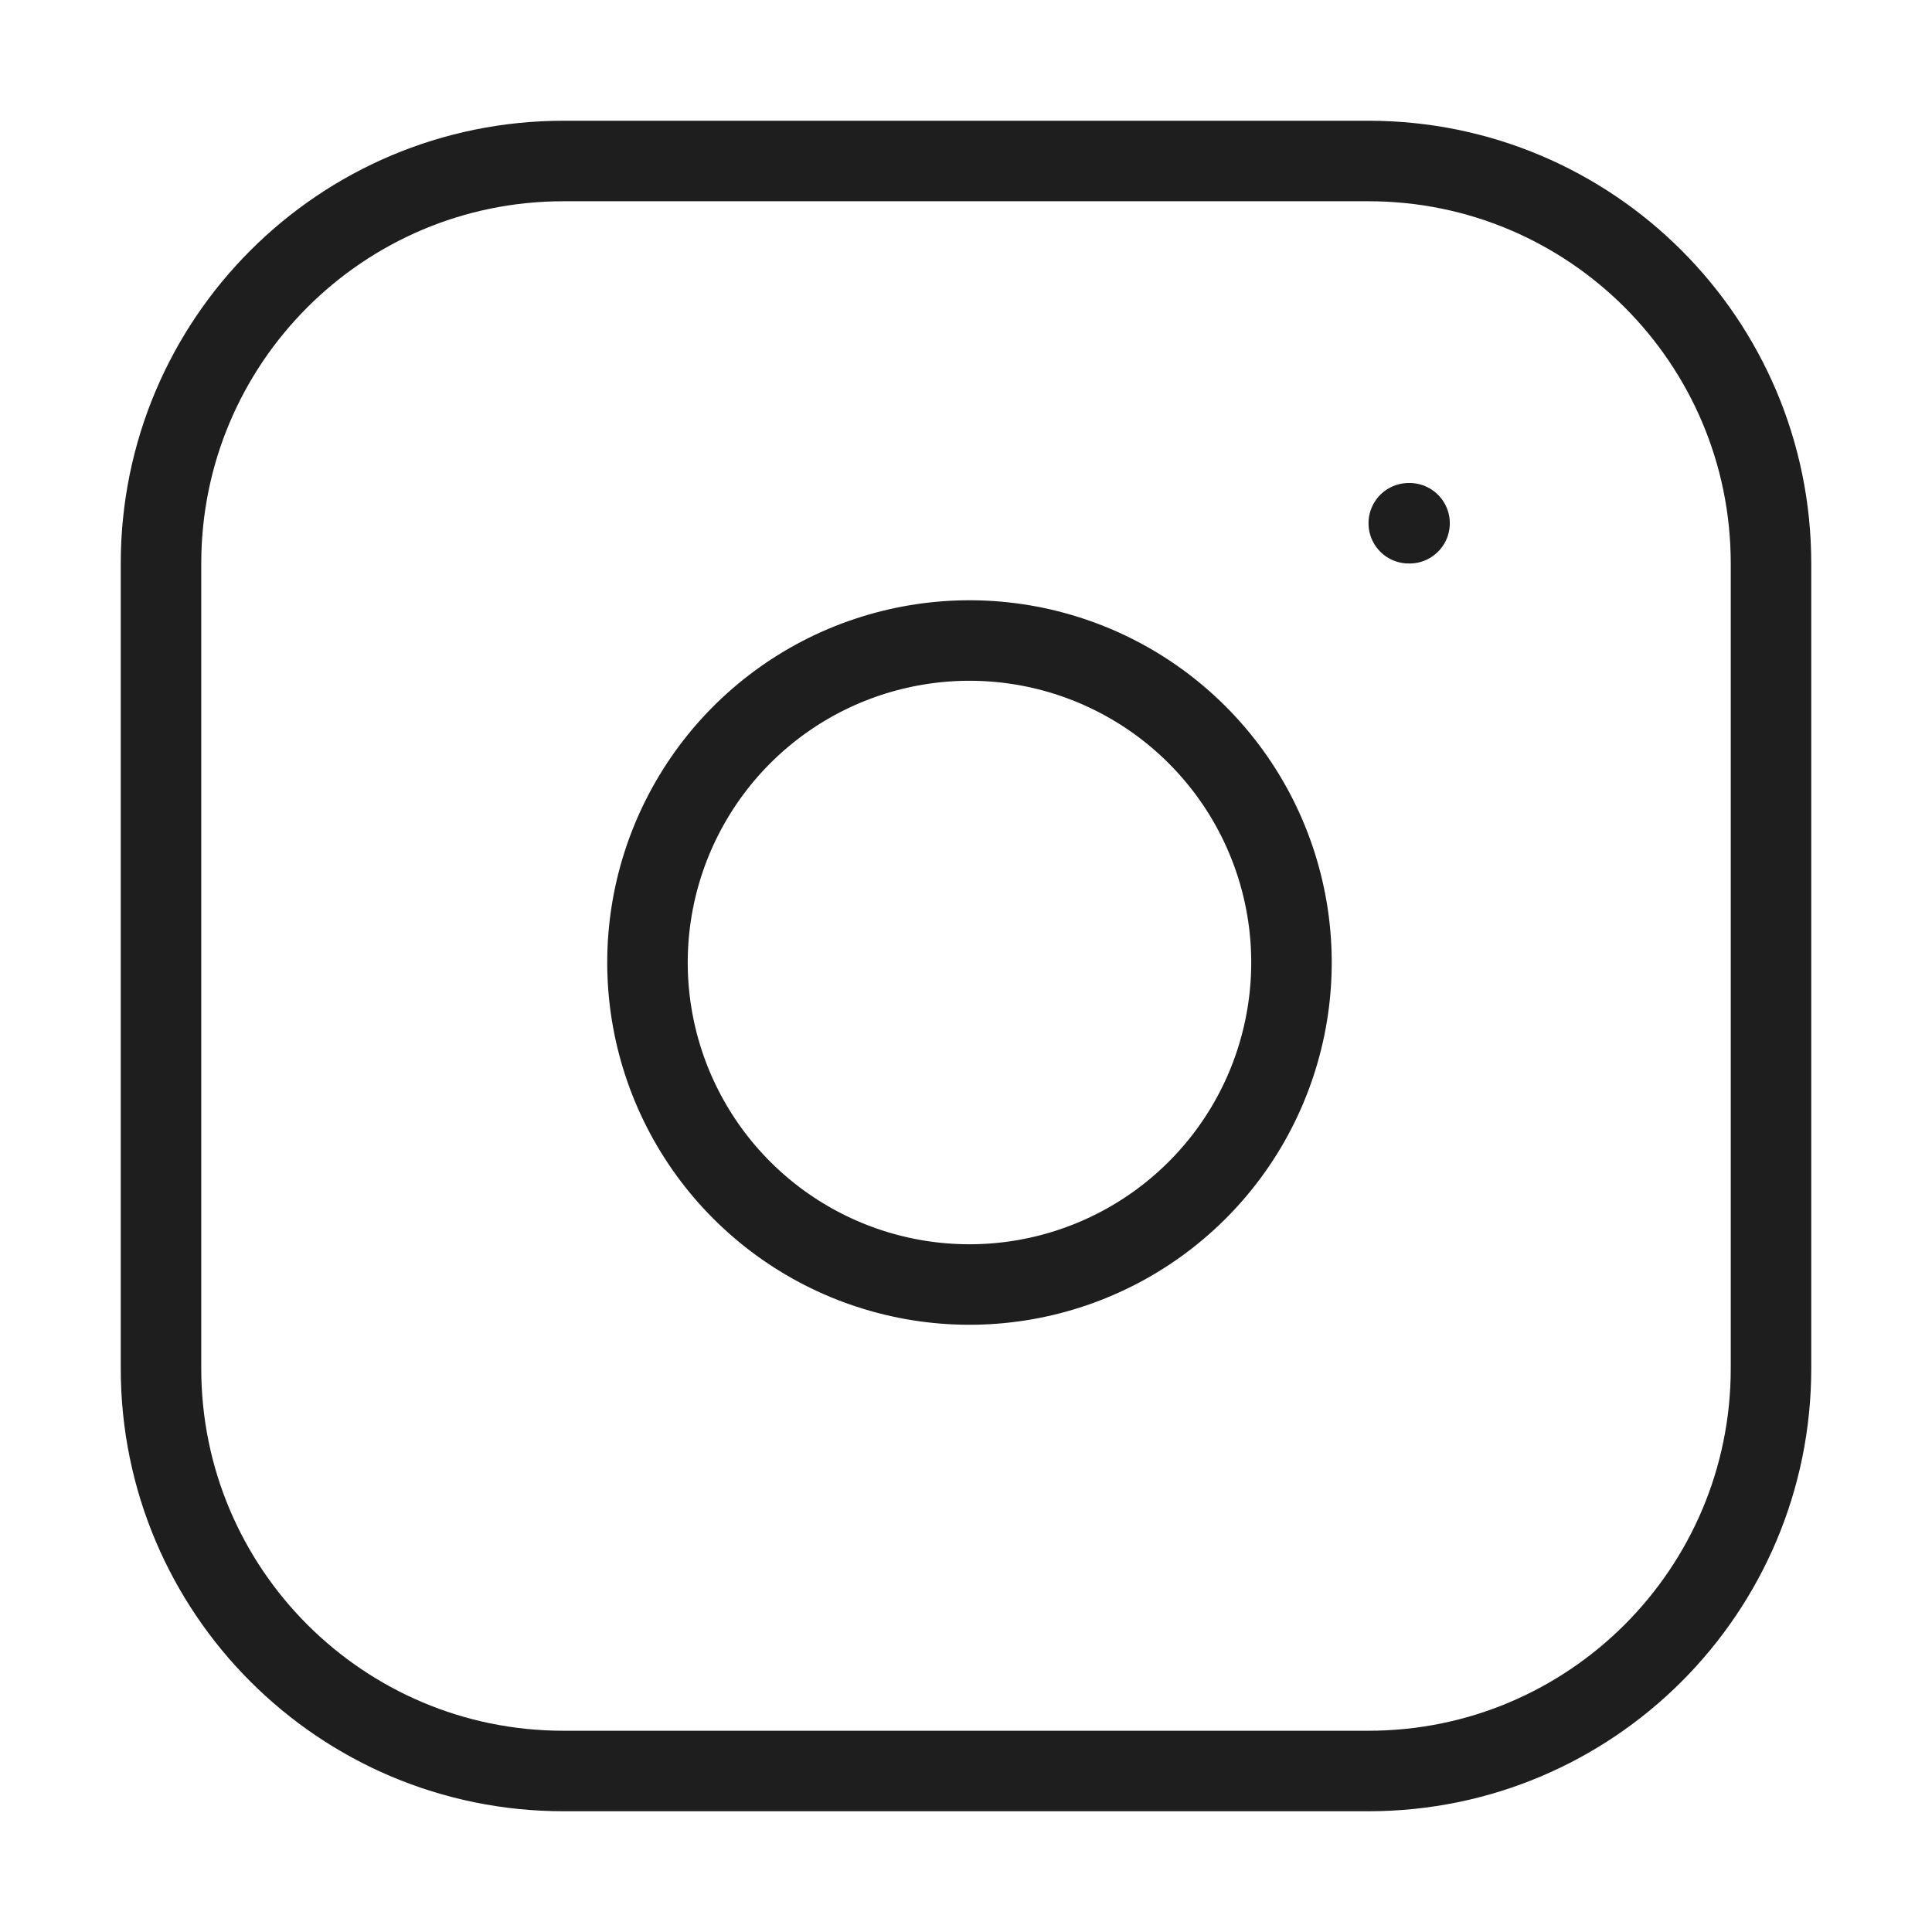
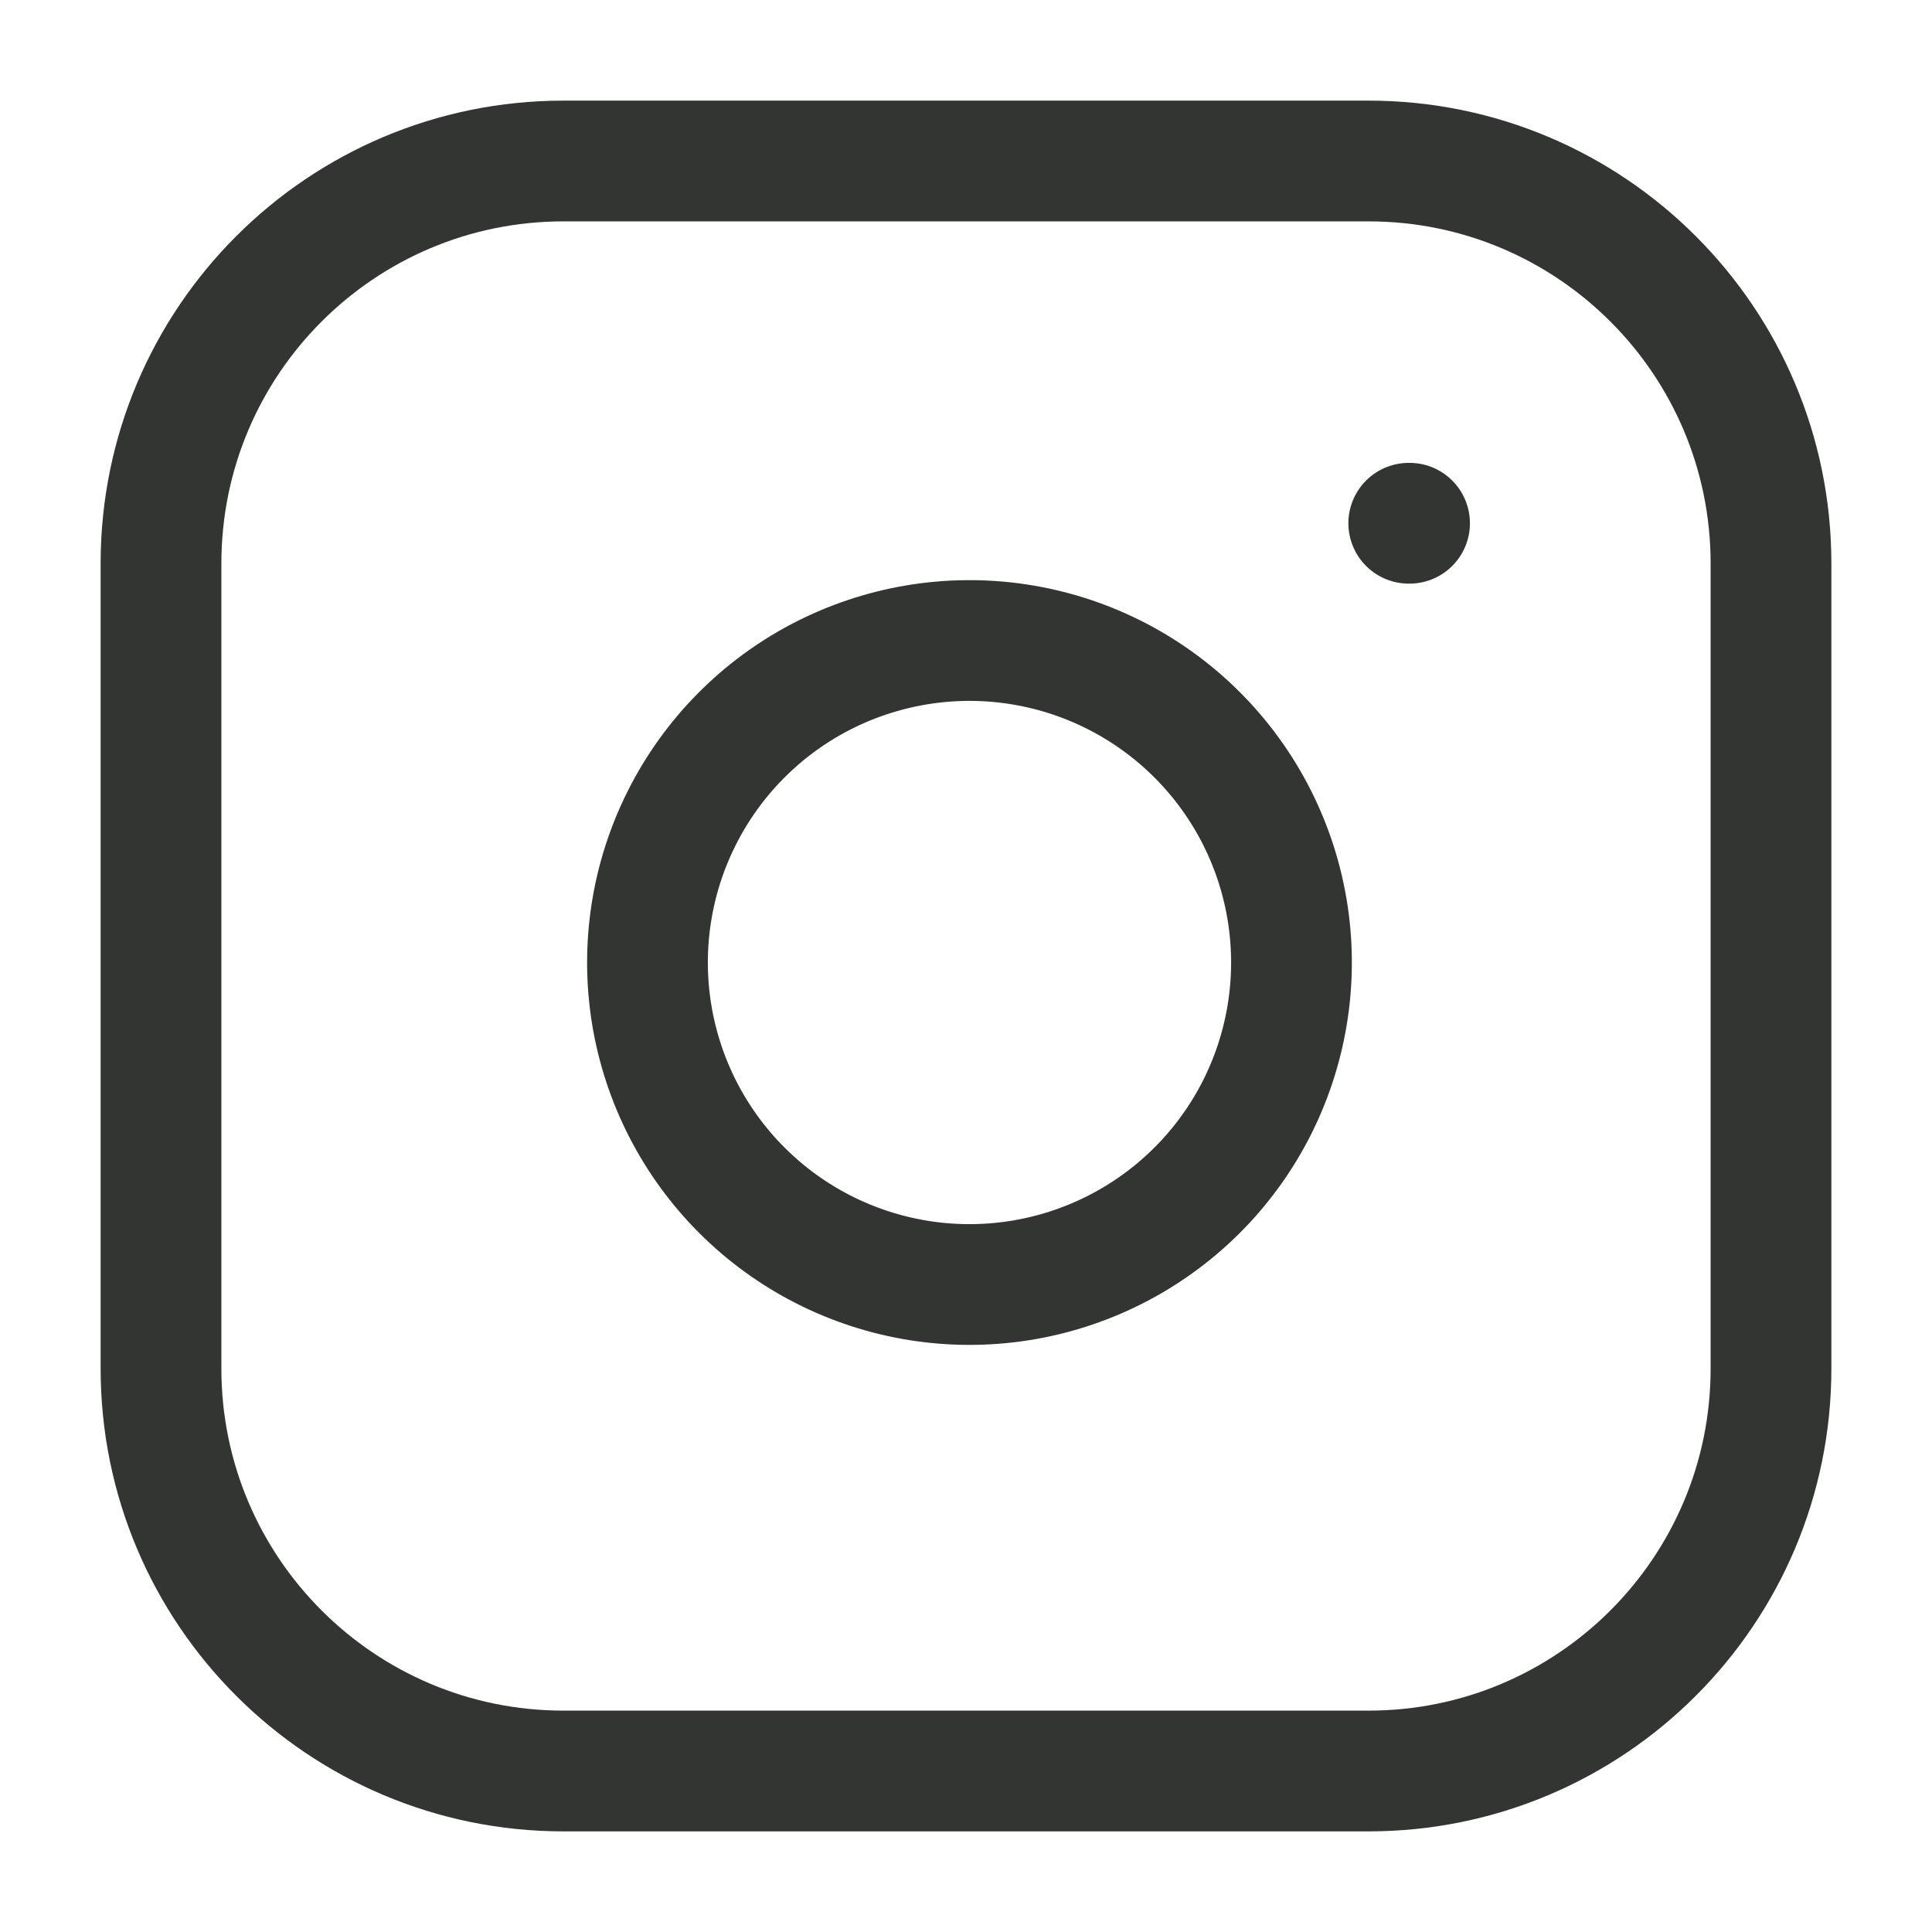
<svg xmlns="http://www.w3.org/2000/svg" width="48" height="48" viewBox="0 0 48 48" fill="none">
-   <path d="M35 13H35.02M14 4H34C39.523 4 44 8.477 44 14V34C44 39.523 39.523 44 34 44H14C8.477 44 4 39.523 4 34V14C4 8.477 8.477 4 14 4ZM32 22.74C32.247 24.404 31.962 26.104 31.188 27.598C30.413 29.092 29.186 30.303 27.683 31.059C26.18 31.816 24.477 32.079 22.816 31.812C21.154 31.544 19.619 30.76 18.43 29.57C17.24 28.381 16.456 26.846 16.188 25.184C15.921 23.523 16.184 21.82 16.941 20.317C17.697 18.814 18.908 17.587 20.402 16.812C21.896 16.038 23.596 15.753 25.26 16C26.958 16.252 28.53 17.043 29.743 18.257C30.957 19.47 31.748 21.042 32 22.74Z" stroke="#1E1E1E" stroke-width="2" stroke-linecap="round" stroke-linejoin="round" />
+   <path d="M35 13H35.02M14 4H34C39.523 4 44 8.477 44 14V34C44 39.523 39.523 44 34 44H14C8.477 44 4 39.523 4 34V14C4 8.477 8.477 4 14 4ZM32 22.74C32.247 24.404 31.962 26.104 31.188 27.598C30.413 29.092 29.186 30.303 27.683 31.059C26.18 31.816 24.477 32.079 22.816 31.812C21.154 31.544 19.619 30.76 18.43 29.57C17.24 28.381 16.456 26.846 16.188 25.184C15.921 23.523 16.184 21.82 16.941 20.317C17.697 18.814 18.908 17.587 20.402 16.812C21.896 16.038 23.596 15.753 25.26 16C26.958 16.252 28.53 17.043 29.743 18.257C30.957 19.47 31.748 21.042 32 22.74Z" stroke="#333533" stroke-width="3" stroke-linecap="round" stroke-linejoin="round" />
</svg>
